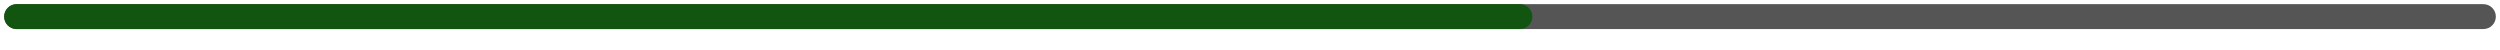
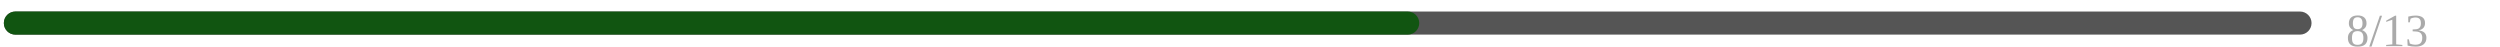
- <svg xmlns="http://www.w3.org/2000/svg" width="602" height="12">
-   <rect width="600" height="6" x="1" y="1" rx="3" ry="3" fill="#555" />
-   <rect width="368" height="6" x="1" y="1" rx="3" ry="3" fill="#151" />
+ <svg xmlns="http://www.w3.org/2000/svg" width="650" height="12">
+   <rect width="600" height="6" x="1" y="3" rx="3" ry="3" fill="#555" />
+   <text x="610" y="12" textLength="30" fill="#AAA" lengthAdjust="">8/13</text>
+   <rect width="368" height="6" x="1" y="3" rx="3" ry="3" fill="#151" />
</svg>
